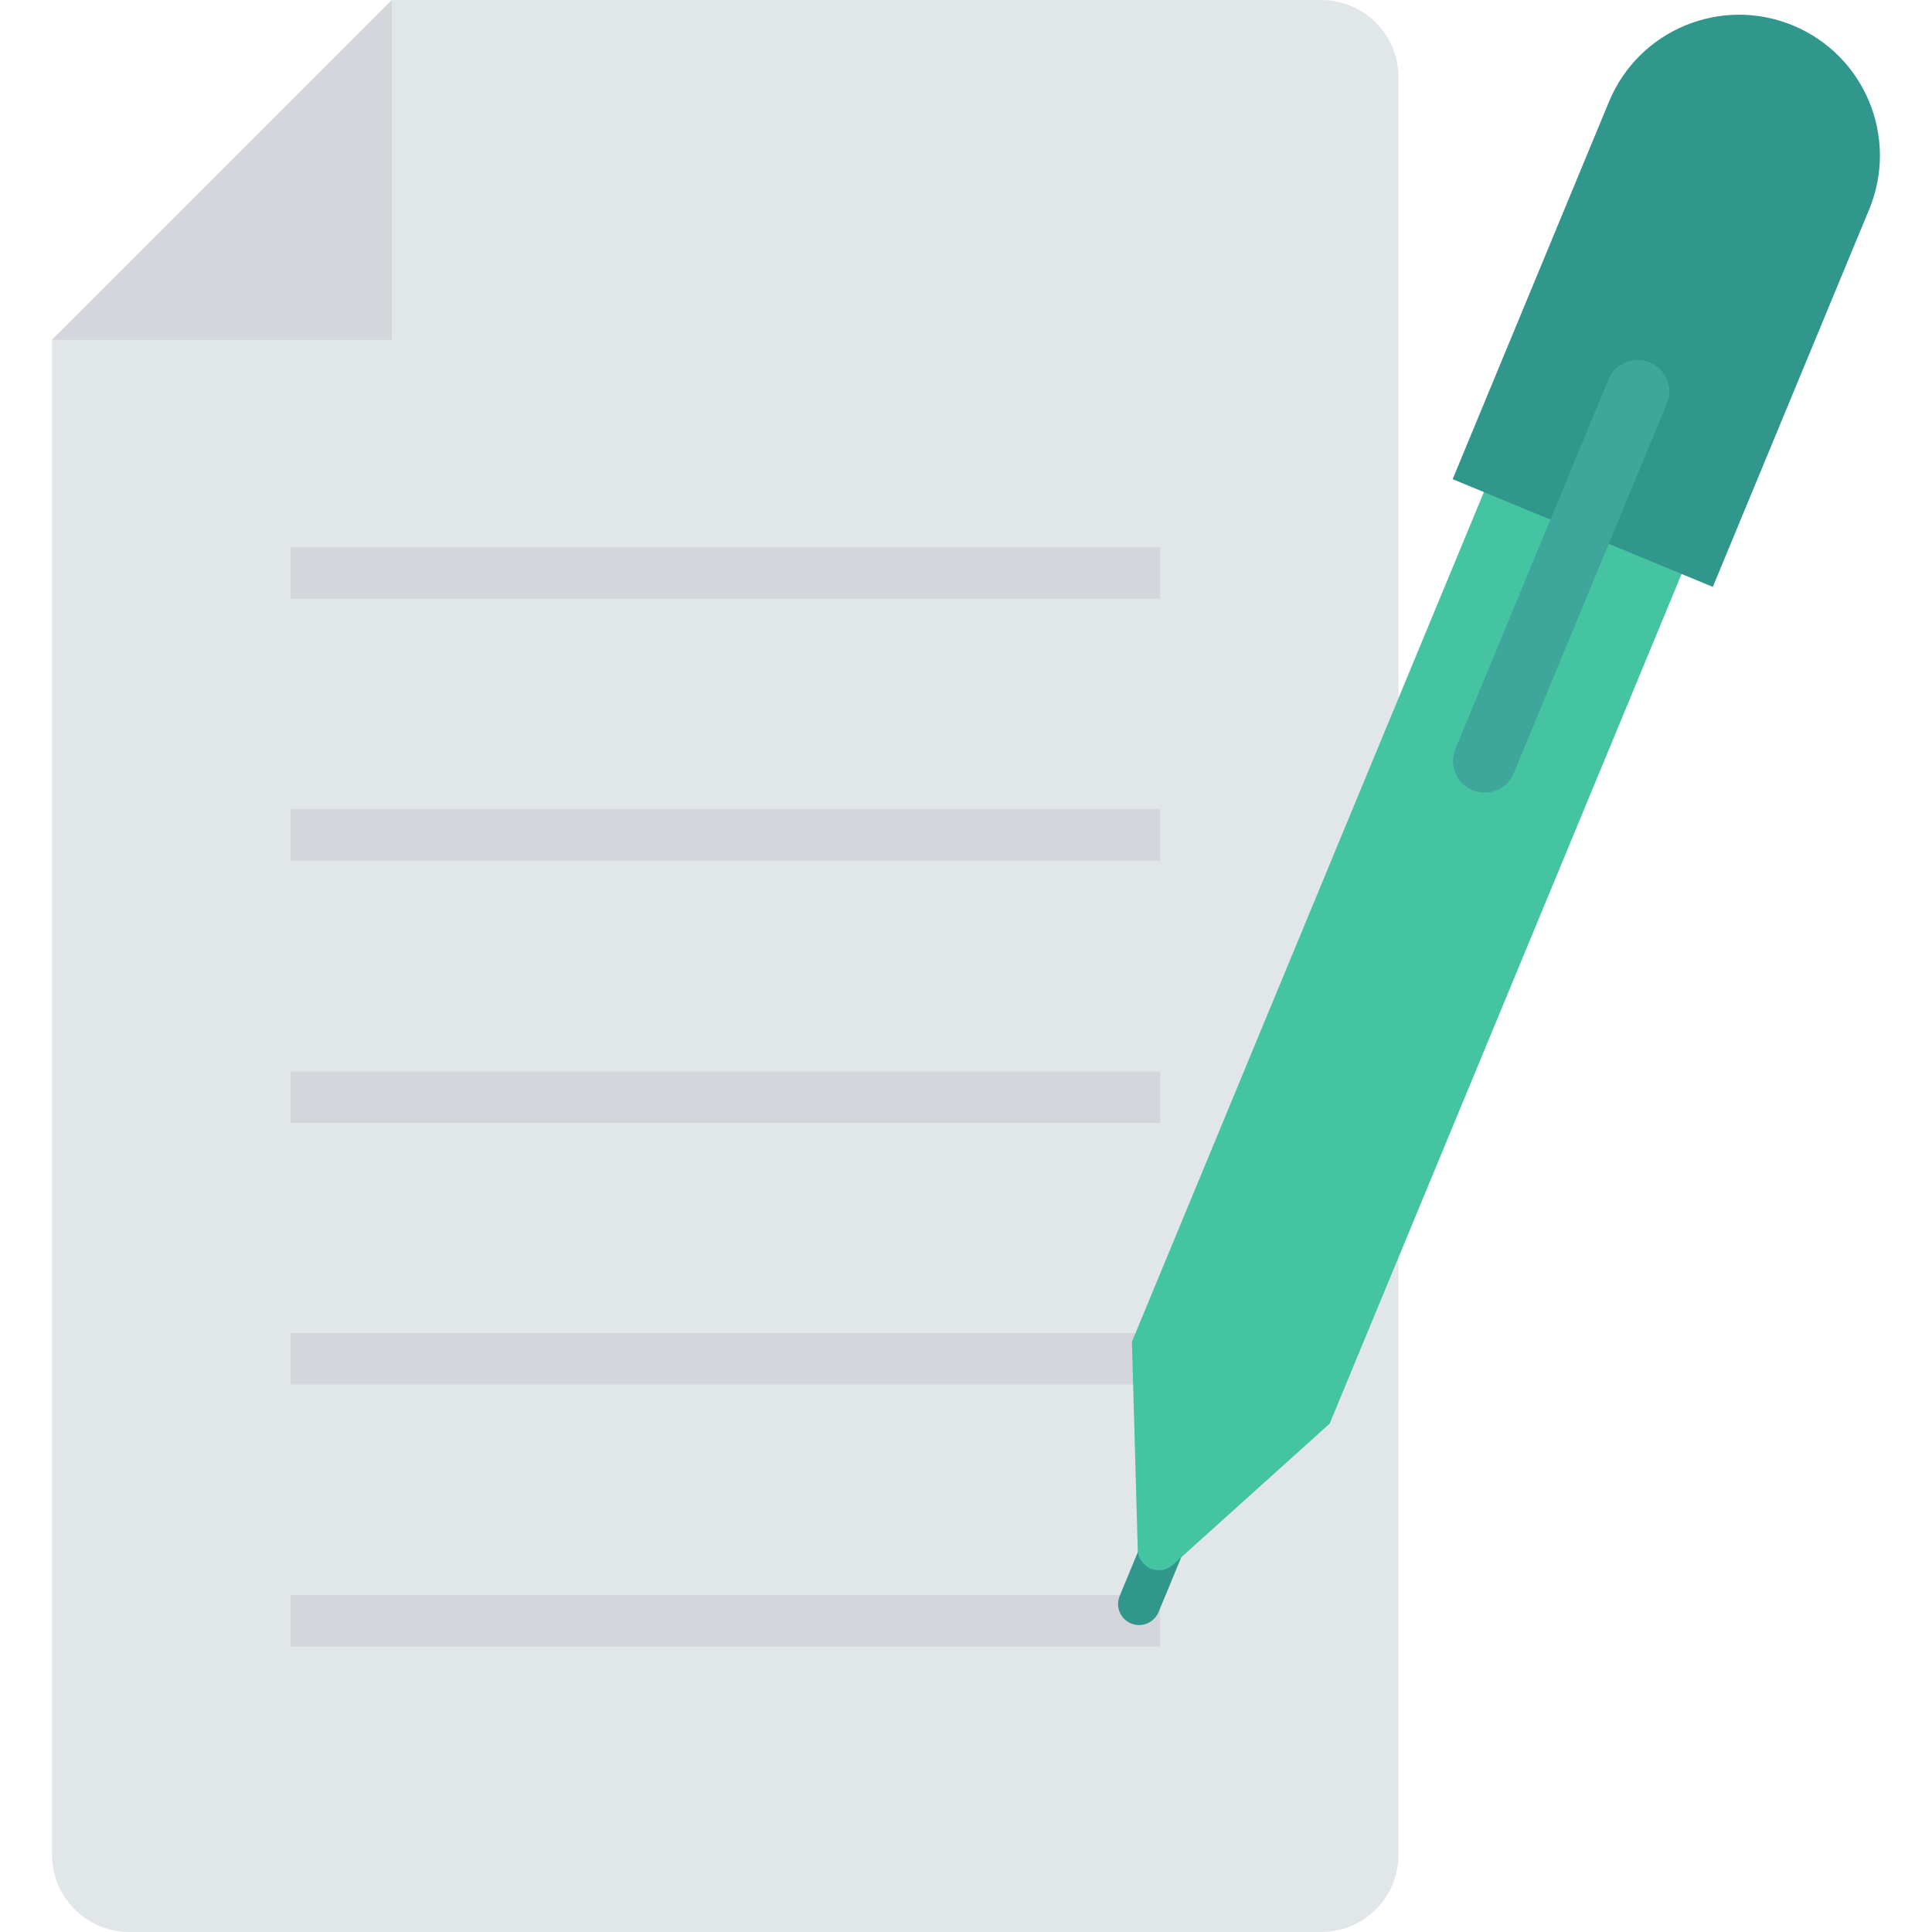
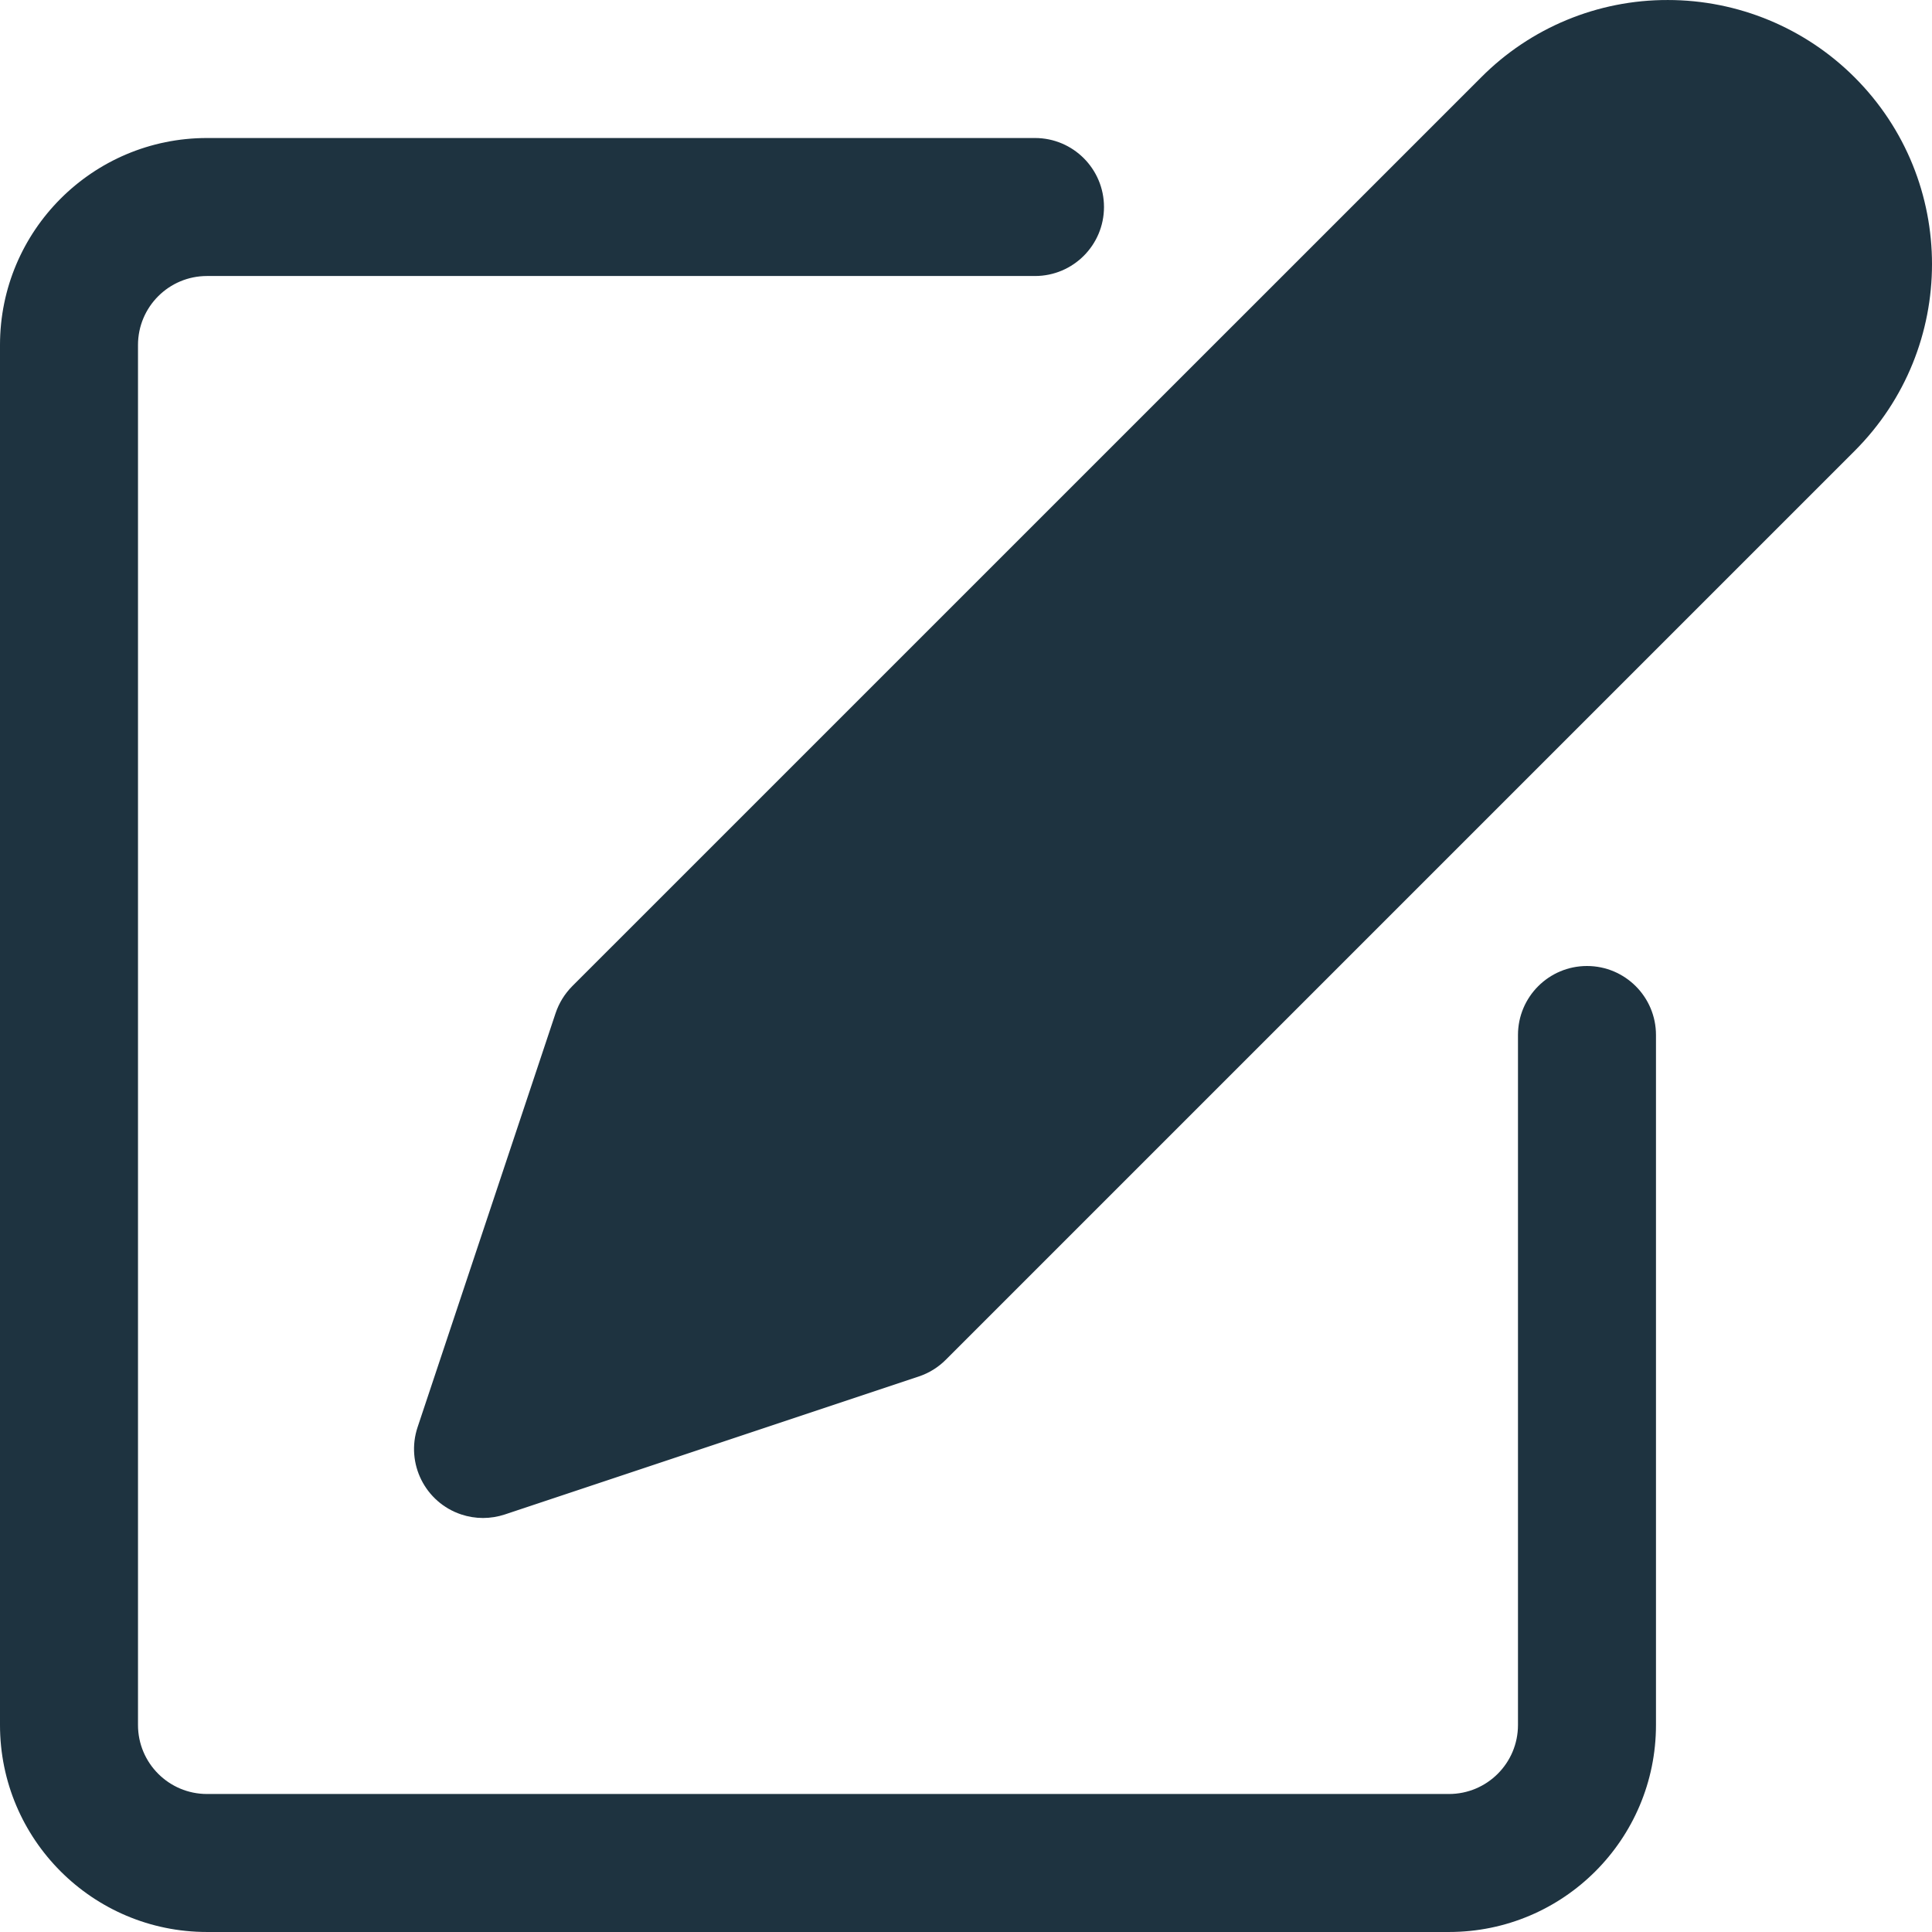
- <svg xmlns="http://www.w3.org/2000/svg" version="1.1" id="Capa_1" x="0px" y="0px" viewBox="0 0 468.293 468.293" style="enable-background:new 0 0 468.293 468.293;" xml:space="preserve">
-   <path style="fill:#E1E6E9;" d="M94.986,0.001L12.622,82.366v367.196c0,10.345,8.386,18.732,18.732,18.732h288.892  c10.345,0,18.732-8.386,18.732-18.732V18.732c0-10.345-8.386-18.732-18.732-18.732C320.245,0.001,94.986,0.001,94.986,0.001z" />
+ <svg xmlns="http://www.w3.org/2000/svg" version="1.1" id="Capa_1" x="0px" y="0px" viewBox="0 0 477.873 477.873" style="enable-background:new 0 0 477.873 477.873;" xml:space="preserve" width="512px" height="512px">
  <g>
-     <polygon style="fill:#D5D6DB;" points="94.986,82.365 94.986,0 12.622,82.365  " />
-     <rect x="70.388" y="132.652" style="fill:#D5D6DB;" width="210.825" height="12.488" />
-     <rect x="70.388" y="196.153" style="fill:#D5D6DB;" width="210.825" height="12.488" />
-     <rect x="70.388" y="259.684" style="fill:#D5D6DB;" width="210.825" height="12.488" />
-     <rect x="70.388" y="323.122" style="fill:#D5D6DB;" width="210.825" height="12.488" />
-     <rect x="70.388" y="386.623" style="fill:#D5D6DB;" width="210.825" height="12.488" />
+     <g>
+       <g>
+         <path d="M392.533,238.937c-9.426,0-17.067,7.641-17.067,17.067V426.67c0,9.426-7.641,17.067-17.067,17.067H51.2    c-9.426,0-17.067-7.641-17.067-17.067V85.337c0-9.426,7.641-17.067,17.067-17.067H256c9.426,0,17.067-7.641,17.067-17.067    S265.426,34.137,256,34.137H51.2C22.923,34.137,0,57.06,0,85.337V426.67c0,28.277,22.923,51.2,51.2,51.2h307.2    c28.277,0,51.2-22.923,51.2-51.2V256.003C409.6,246.578,401.959,238.937,392.533,238.937z" data-original="#000000" class="active-path" data-old_color="#000000" fill="#1E3340" />
+       </g>
+     </g>
+     <g>
+       <g>
+         <path d="M458.742,19.142c-12.254-12.256-28.875-19.14-46.206-19.138c-17.341-0.05-33.979,6.846-46.199,19.149L141.534,243.937    c-1.865,1.879-3.272,4.163-4.113,6.673l-34.133,102.4c-2.979,8.943,1.856,18.607,10.799,21.585    c1.735,0.578,3.552,0.873,5.38,0.875c1.832-0.003,3.653-0.297,5.393-0.87l102.4-34.133c2.515-0.84,4.8-2.254,6.673-4.13    l224.802-224.802C484.25,86.023,484.253,44.657,458.742,19.142z" data-original="#000000" class="active-path" data-old_color="#000000" fill="#1E3340" />
+       </g>
+     </g>
  </g>
-   <path style="fill:#31978C;" d="M274.154,393.51L274.154,393.51c2.604,1.078,5.589-0.158,6.667-2.762l9.764-23.572l-9.429-3.905  l-9.764,23.572C270.314,389.447,271.55,392.432,274.154,393.51z" />
-   <path style="fill:#44C4A1;" d="M274.367,325.219l1.411,50.427c0.122,4.35,5.282,6.561,8.516,3.649l37.999-34.224L445.504,47.613  l-47.926-19.852L274.367,325.219z" />
-   <path style="fill:#31978C;" d="M352.105,116.14l63.06,26.12l37.9-91.499c7.213-17.414-1.056-37.377-18.47-44.59l0,0  c-17.414-7.213-37.377,1.056-44.59,18.47L352.105,116.14z" />
-   <path style="fill:#3EA69B;" d="M356.92,191.53L356.92,191.53c3.905,1.618,8.383-0.237,10.001-4.142l37.102-89.572  c1.618-3.905-0.237-8.383-4.142-10.001l0,0c-3.905-1.618-8.383,0.237-10.001,4.142l-37.102,89.572  C351.16,185.435,353.014,189.913,356.92,191.53z" />
-   <g>
- </g>
-   <g>
- </g>
-   <g>
- </g>
-   <g>
- </g>
-   <g>
- </g>
-   <g>
- </g>
-   <g>
- </g>
-   <g>
- </g>
-   <g>
- </g>
-   <g>
- </g>
-   <g>
- </g>
-   <g>
- </g>
-   <g>
- </g>
-   <g>
- </g>
-   <g>
- </g>
</svg>
